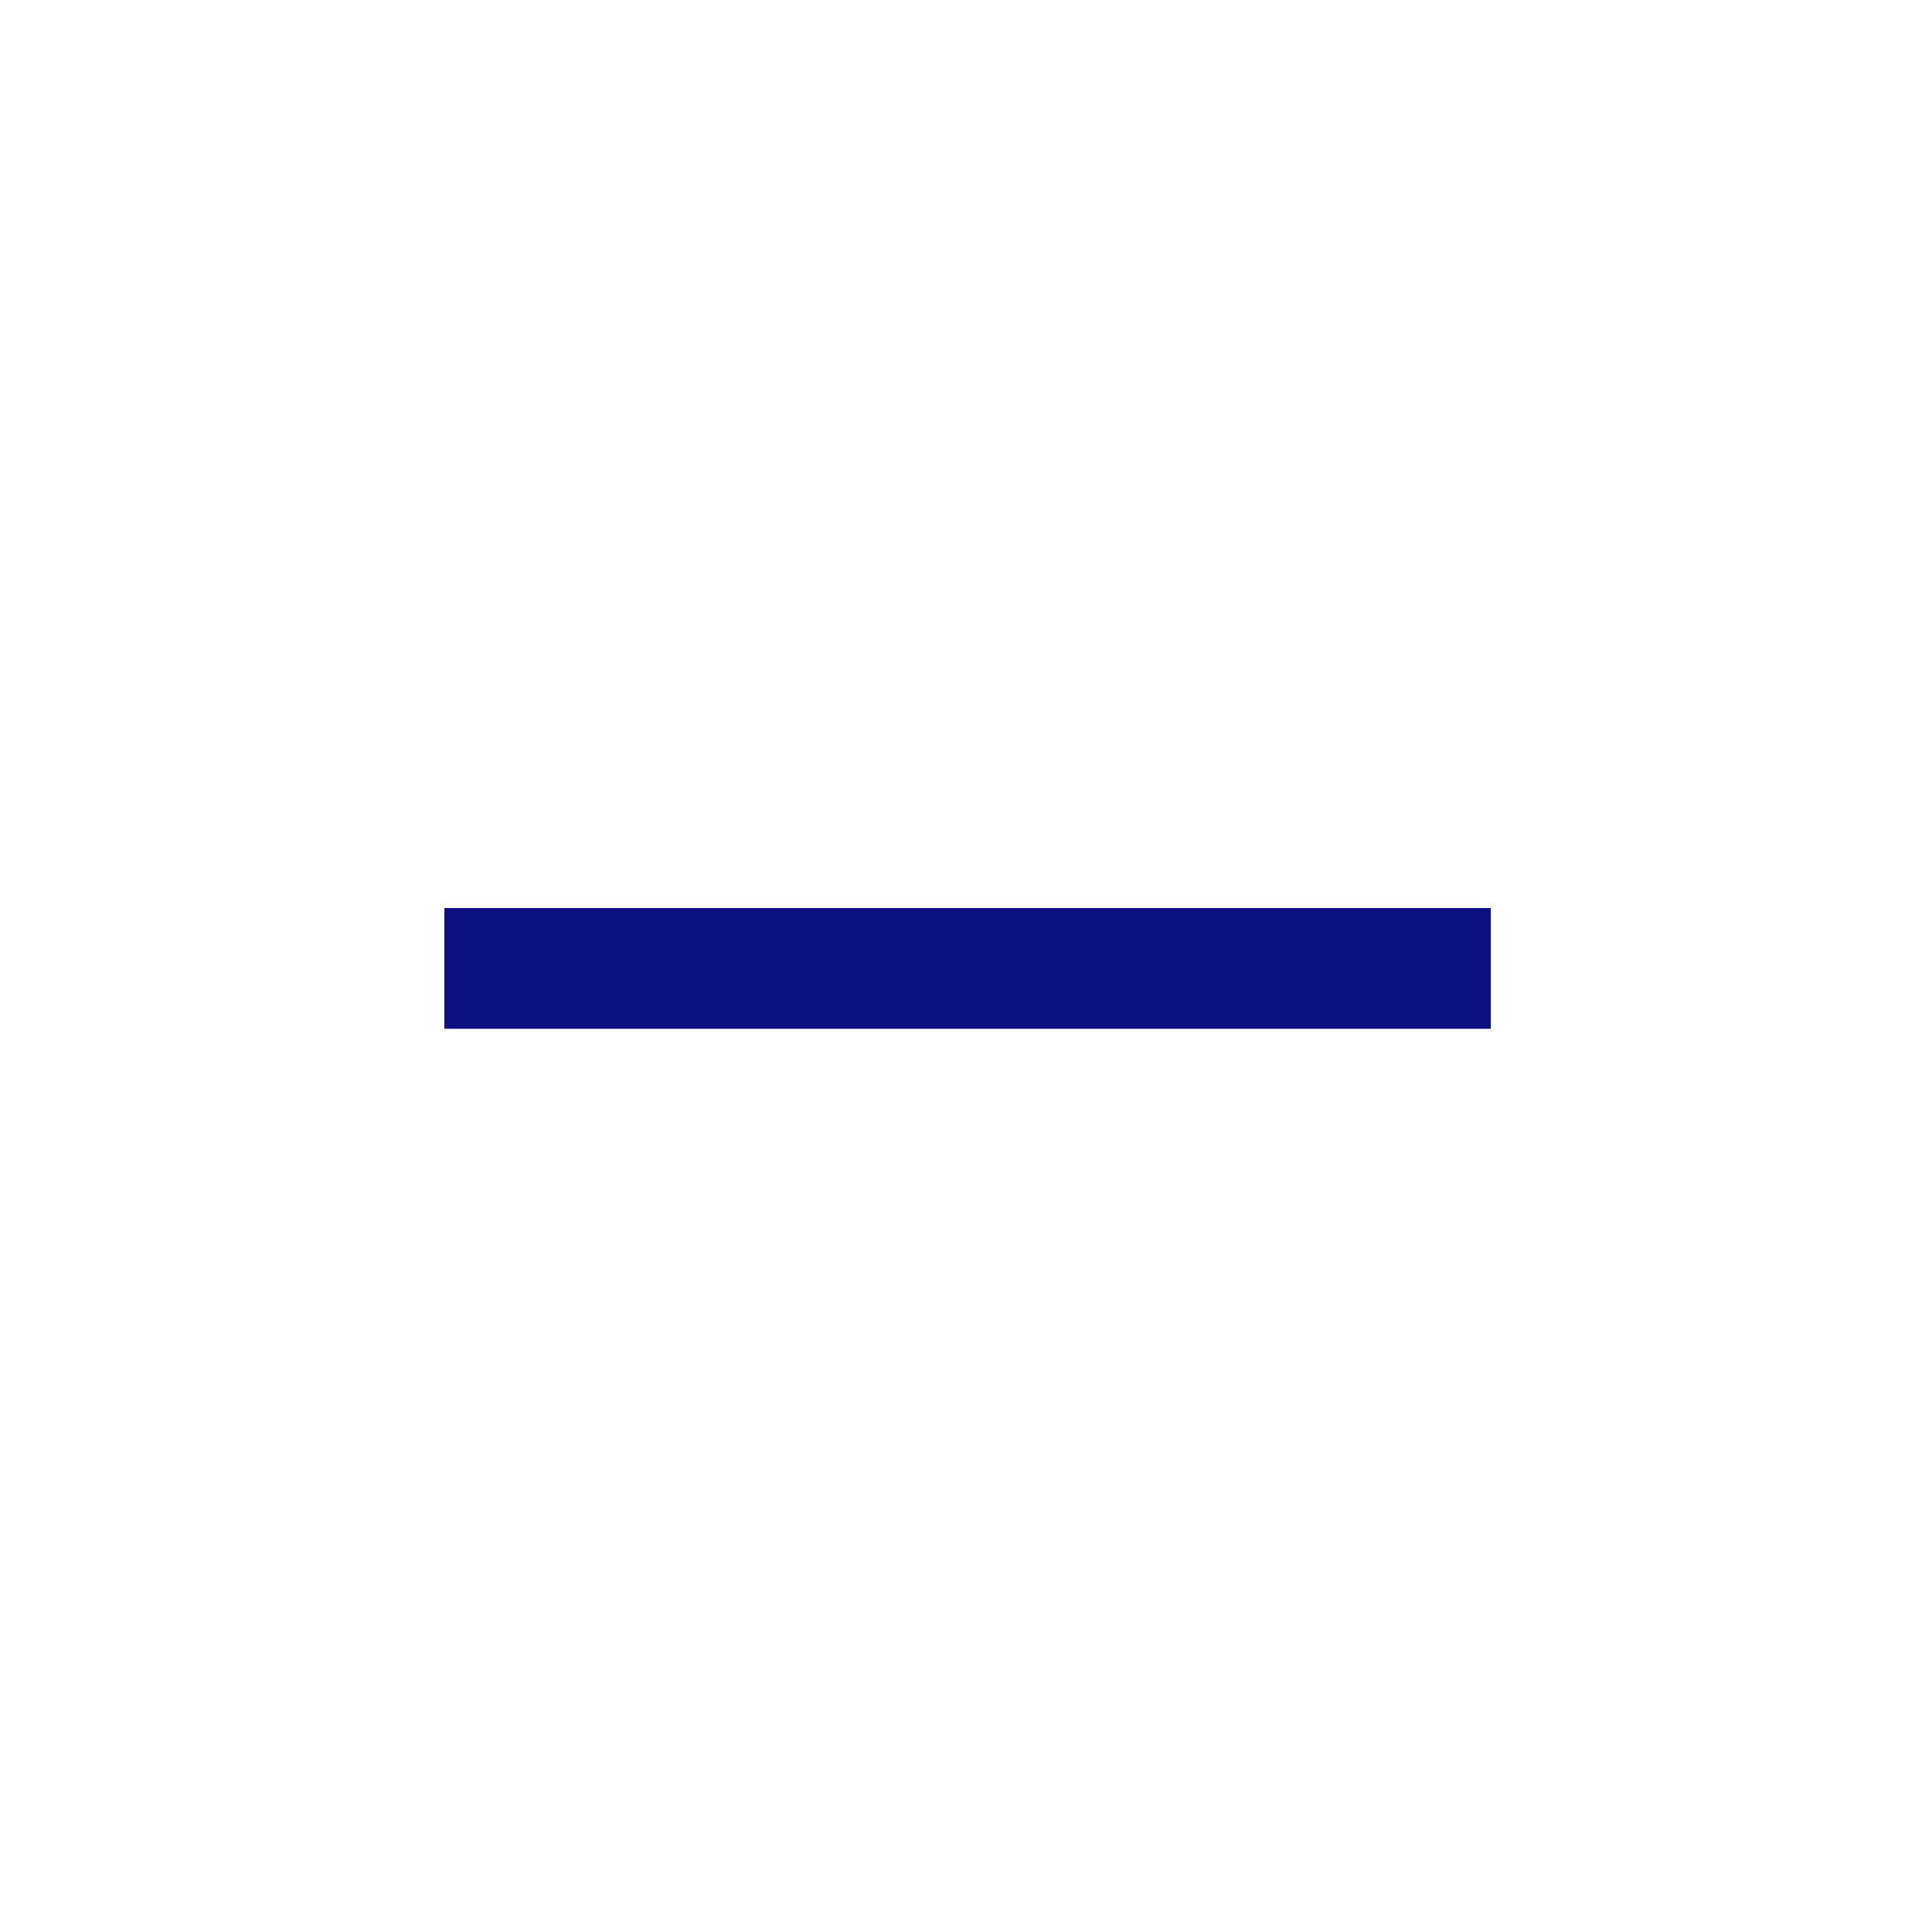
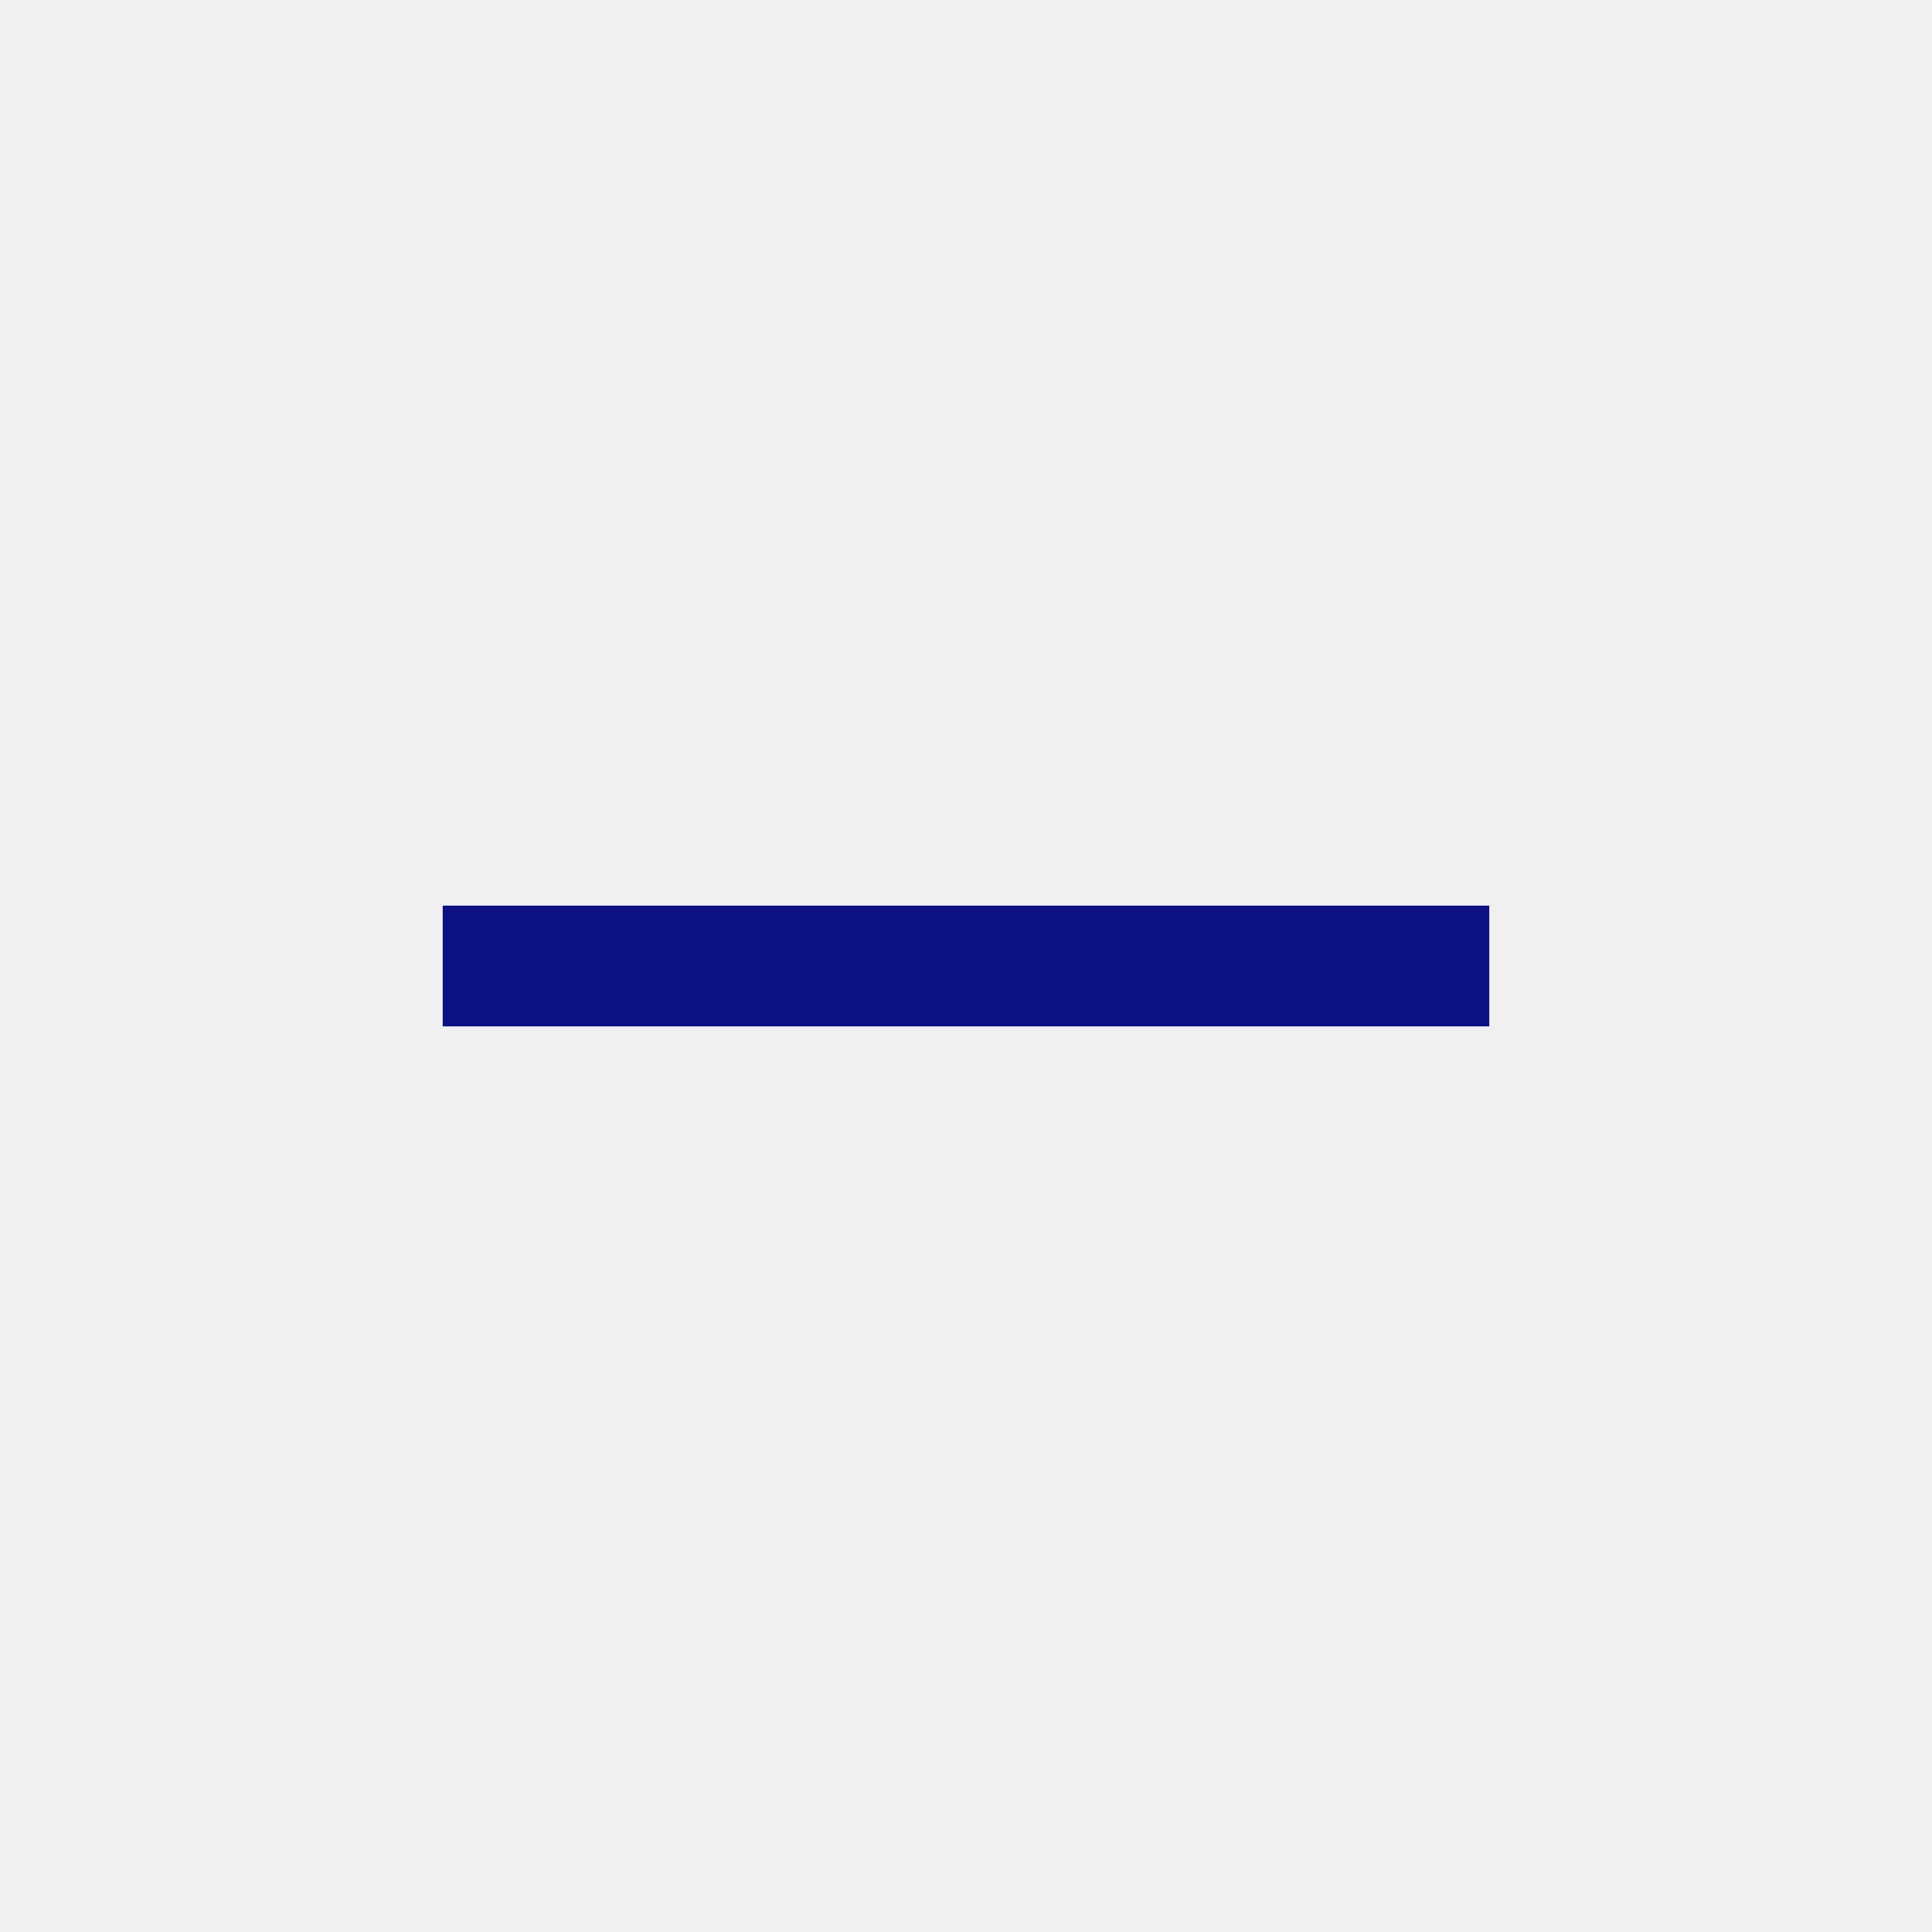
<svg xmlns="http://www.w3.org/2000/svg" width="20" height="20" viewBox="0 0 20 20" fill="none">
-   <rect width="20" height="20" fill="white" />
-   <path d="M4.6 10.65V9.4H15.433V10.65H4.6Z" fill="#0C1083" />
+   <mask id="mask0_2807_12826" style="mask-type:alpha" maskUnits="userSpaceOnUse" x="0" y="0" width="20" height="20">
+     <rect width="20" height="20" fill="#D9D9D9" />
+   </mask>
+   <g mask="url(#mask0_2807_12826)">
+     <path d="M4.583 10.625V9.375H15.417V10.625H4.583Z" fill="#0C1083" />
+   </g>
</svg>
